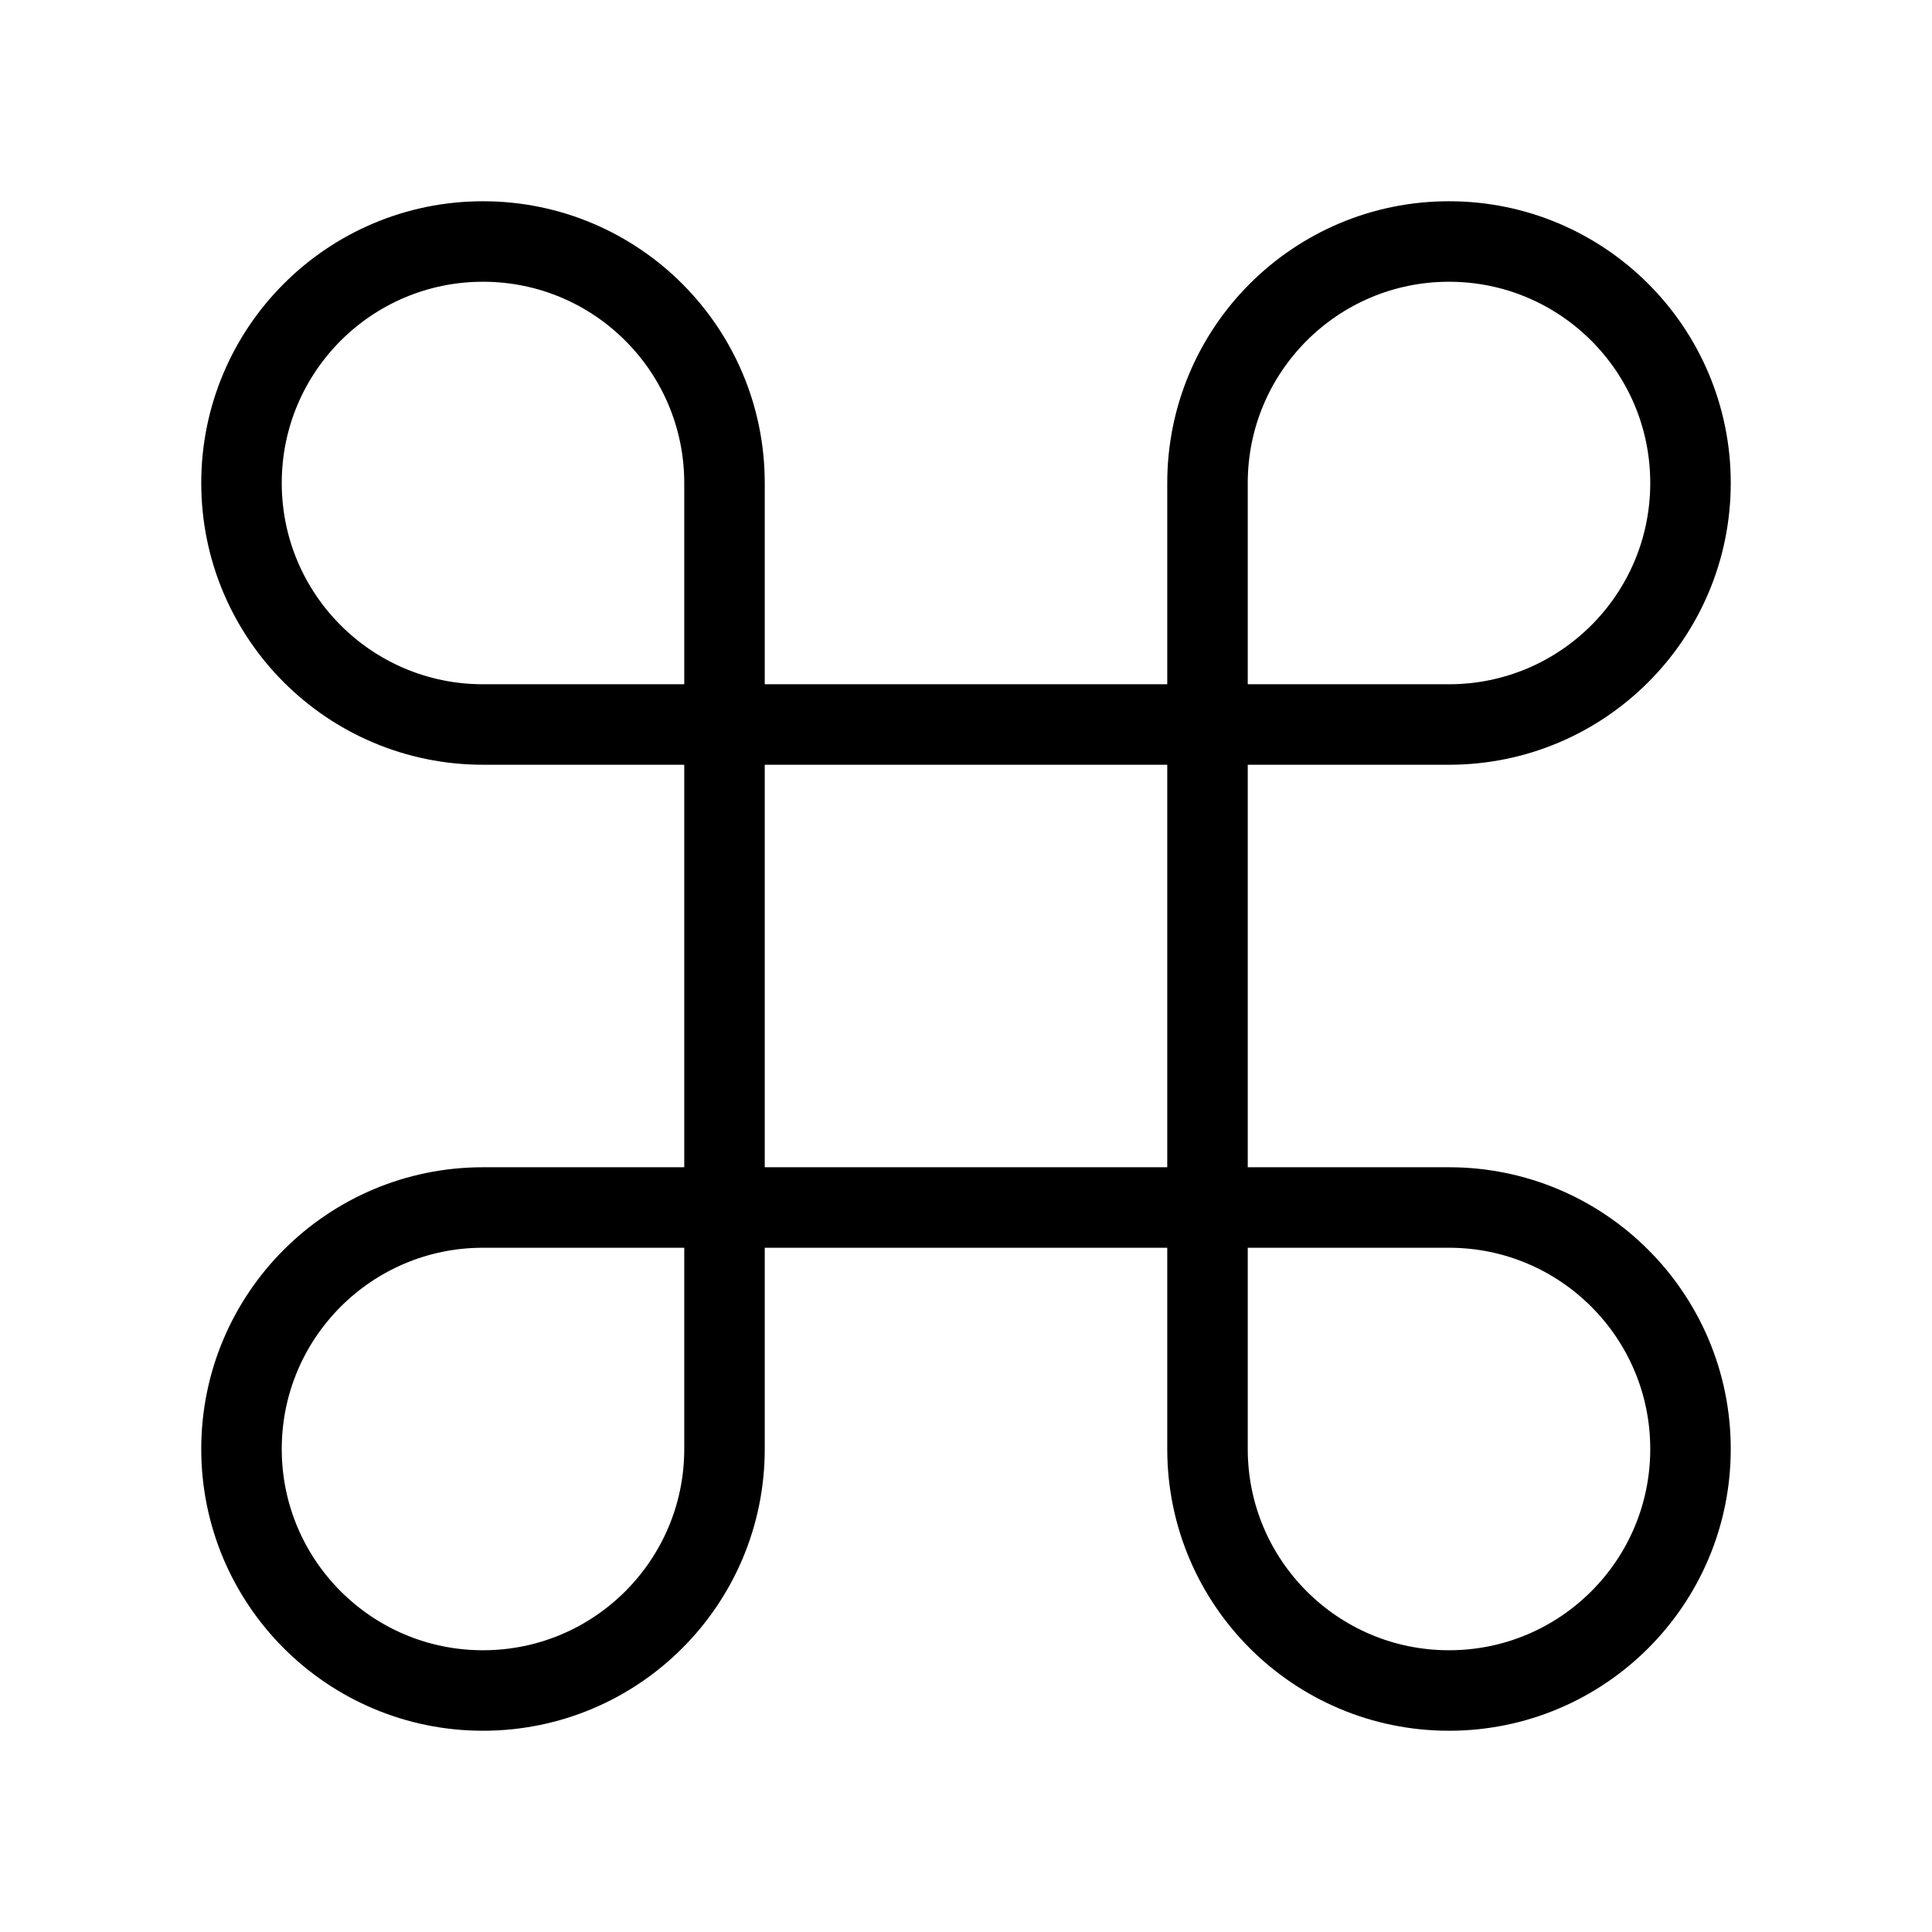
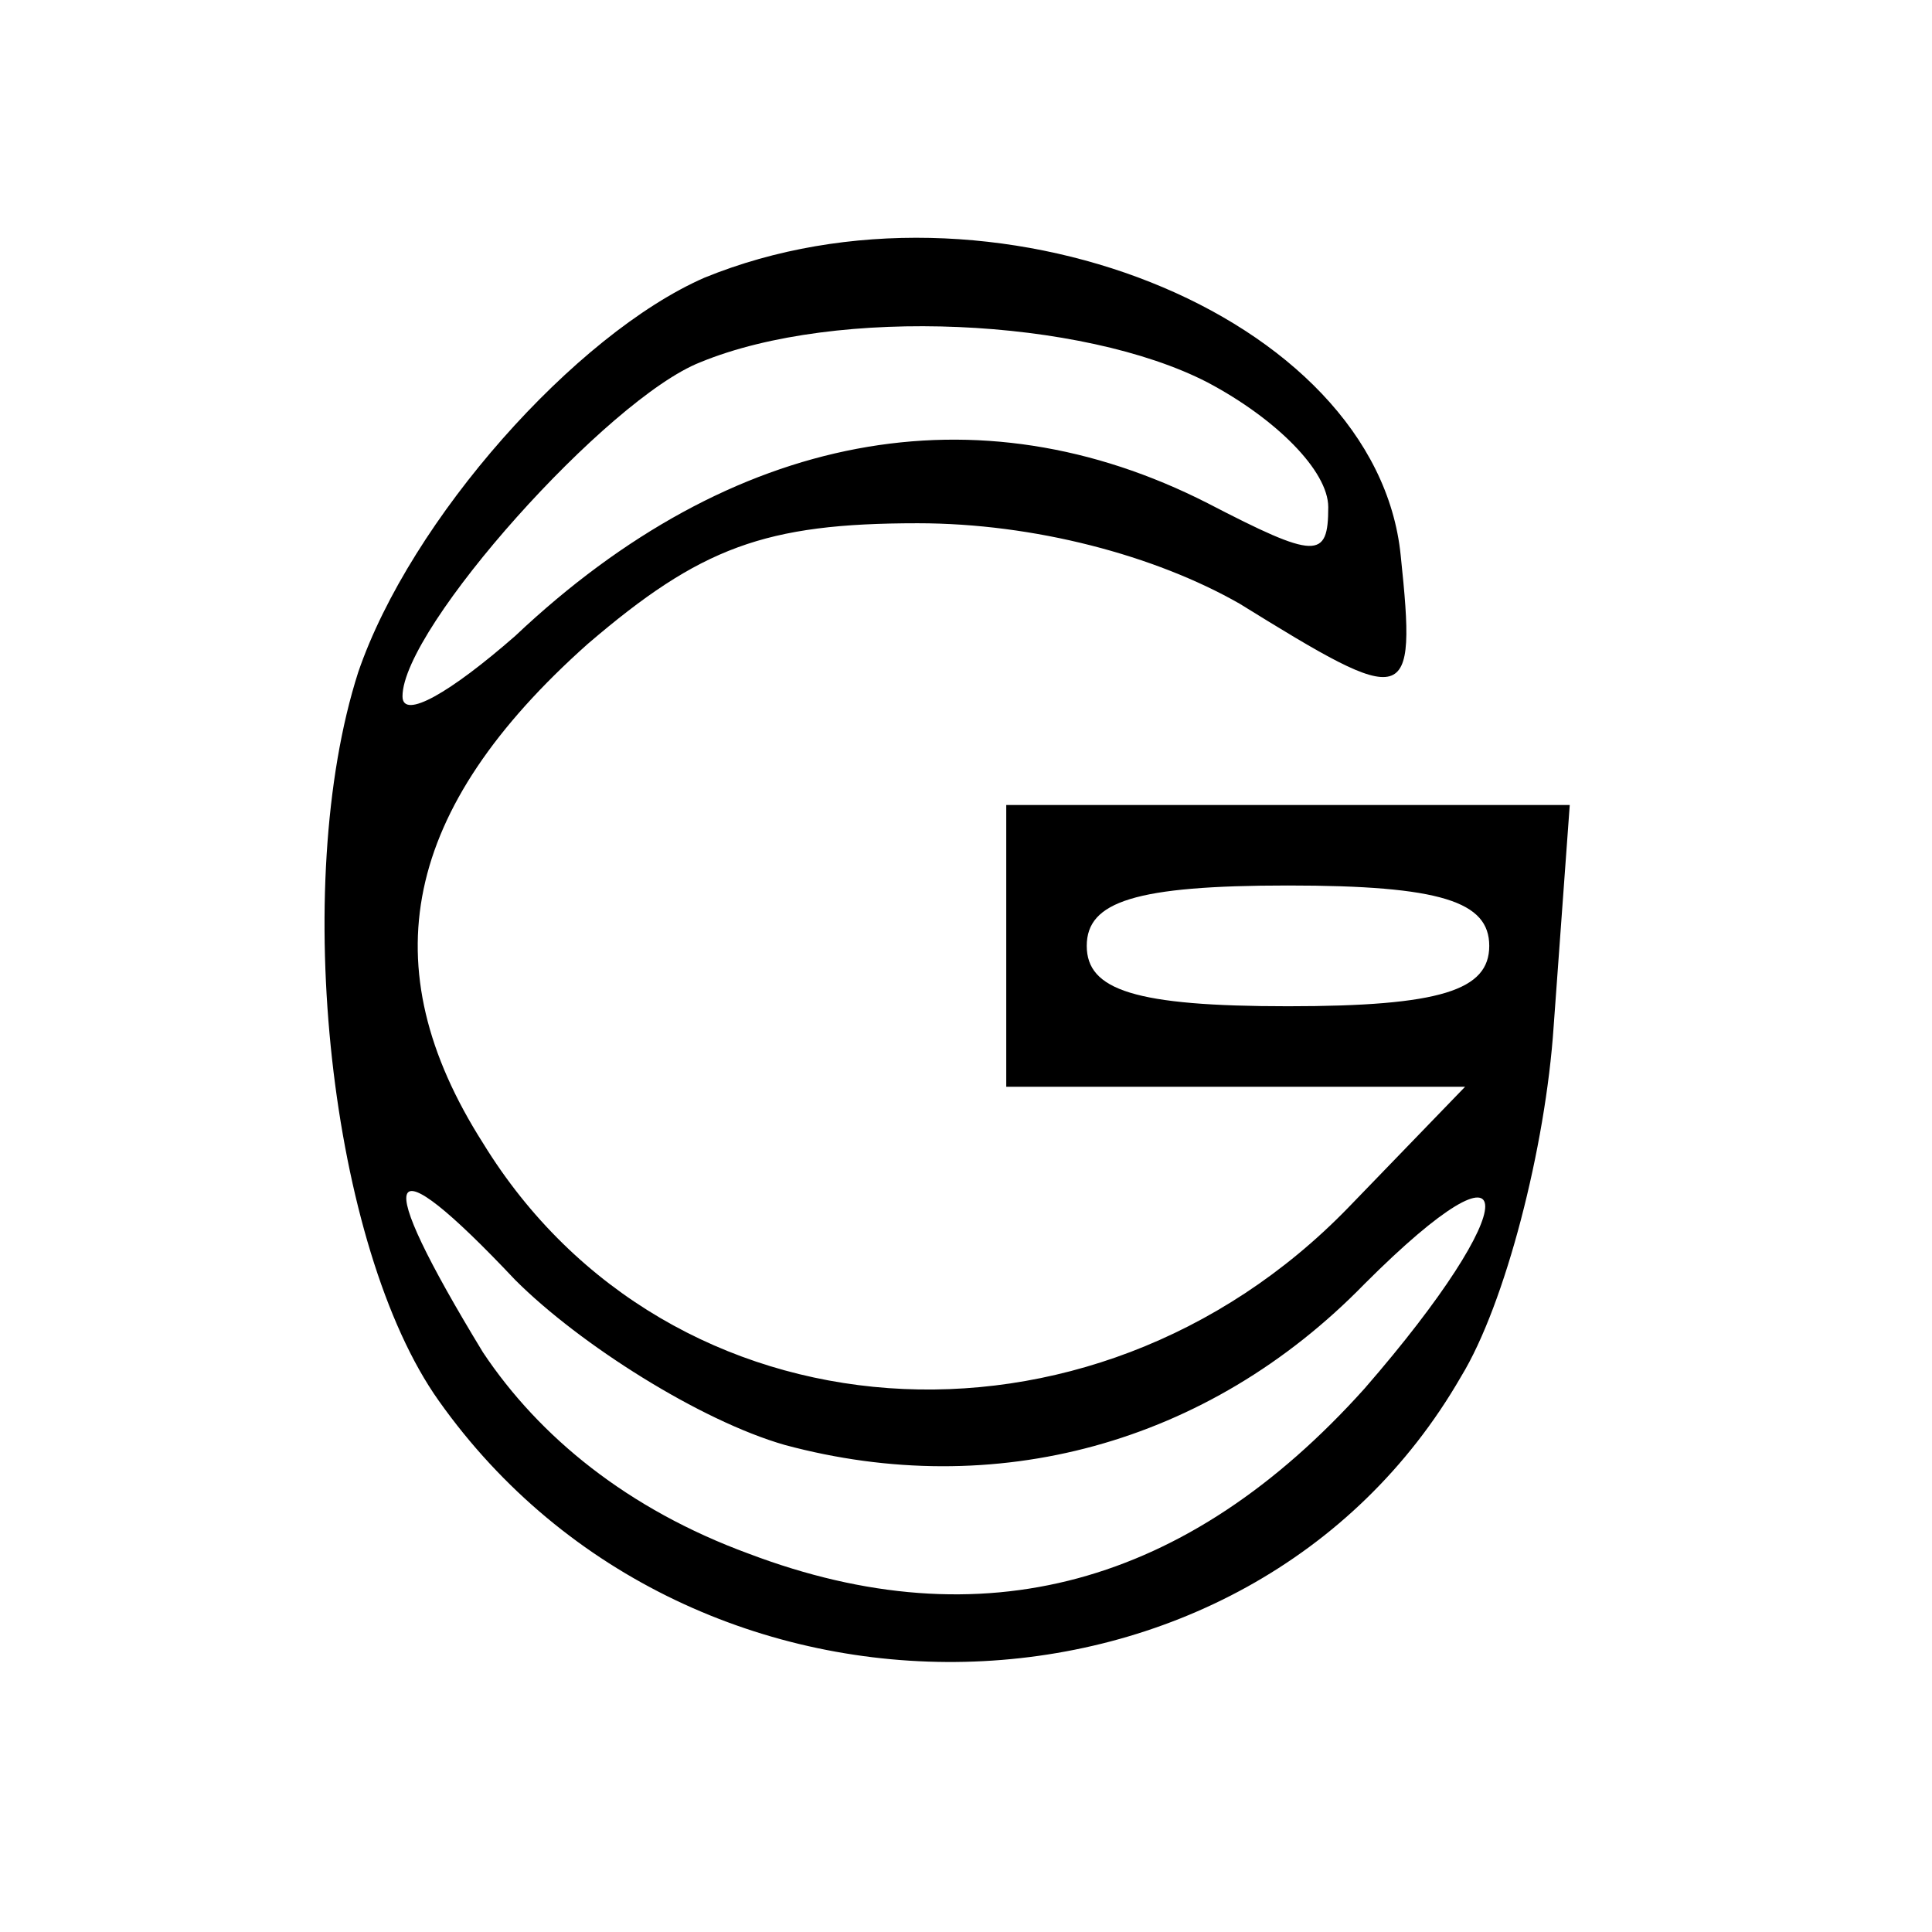
- <svg xmlns="http://www.w3.org/2000/svg" version="1.1" width="24" height="24">
-   <svg viewBox="0 0 24 24" fill="none" stroke="currentColor" strokewidth="2" strokelinecap="round" strokelinejoin="round">
-     <path d="M15 6v12a3 3 0 1 0 3-3H6a3 3 0 1 0 3 3V6a3 3 0 1 0-3 3h12a3 3 0 1 0-3-3" />
-   </svg>
-   <style>@media (prefers-color-scheme: light) { :root { filter: contrast(1) brightness(0.8); } }
- </style>
+ <svg xmlns="http://www.w3.org/2000/svg" version="1.0" width="48pt" height="48pt" viewBox="0 0 48 48" preserveAspectRatio="xMidYMid meet">
+   <g transform="translate(0,48) scale(0.1,-0.1)" fill="#000000" stroke="none">
+     <path d="M175 411 c-32 -14 -73 -60 -86 -98 -17 -53 -7 -143 20 -181 63 -89 201 -86 254 6 11 18 21 57 23 87 l4 55 -70 0 -70 0 0 -35 0 -35 57 0 57 0 -29 -30 c-64 -66 -169 -59 -215 16 -28 44 -20 83 26 124 28 24 44 30 82 30 29 0 59 -8 80 -20 42 -26 44 -26 40 12 -6 60 -102 98 -173 69z m125 -26 c17 -9 30 -22 30 -31 0 -13 -3 -13 -30 1 -57 29 -118 18 -172 -33 -16 -14 -28 -21 -28 -15 0 17 51 74 74 83 34 14 95 11 126 -5z m70 -140 c0 -11 -12 -15 -50 -15 -38 0 -50 4 -50 15 0 11 12 15 50 15 38 0 50 -4 50 -15z m-175 -124 c52 -14 105 0 144 40 40 40 40 20 0 -26 -44 -49 -95 -63 -153 -41 -30 11 -52 29 -66 50 -28 46 -25 53 8 18 16 -16 46 -35 67 -41z" />
+   </g>
</svg>
